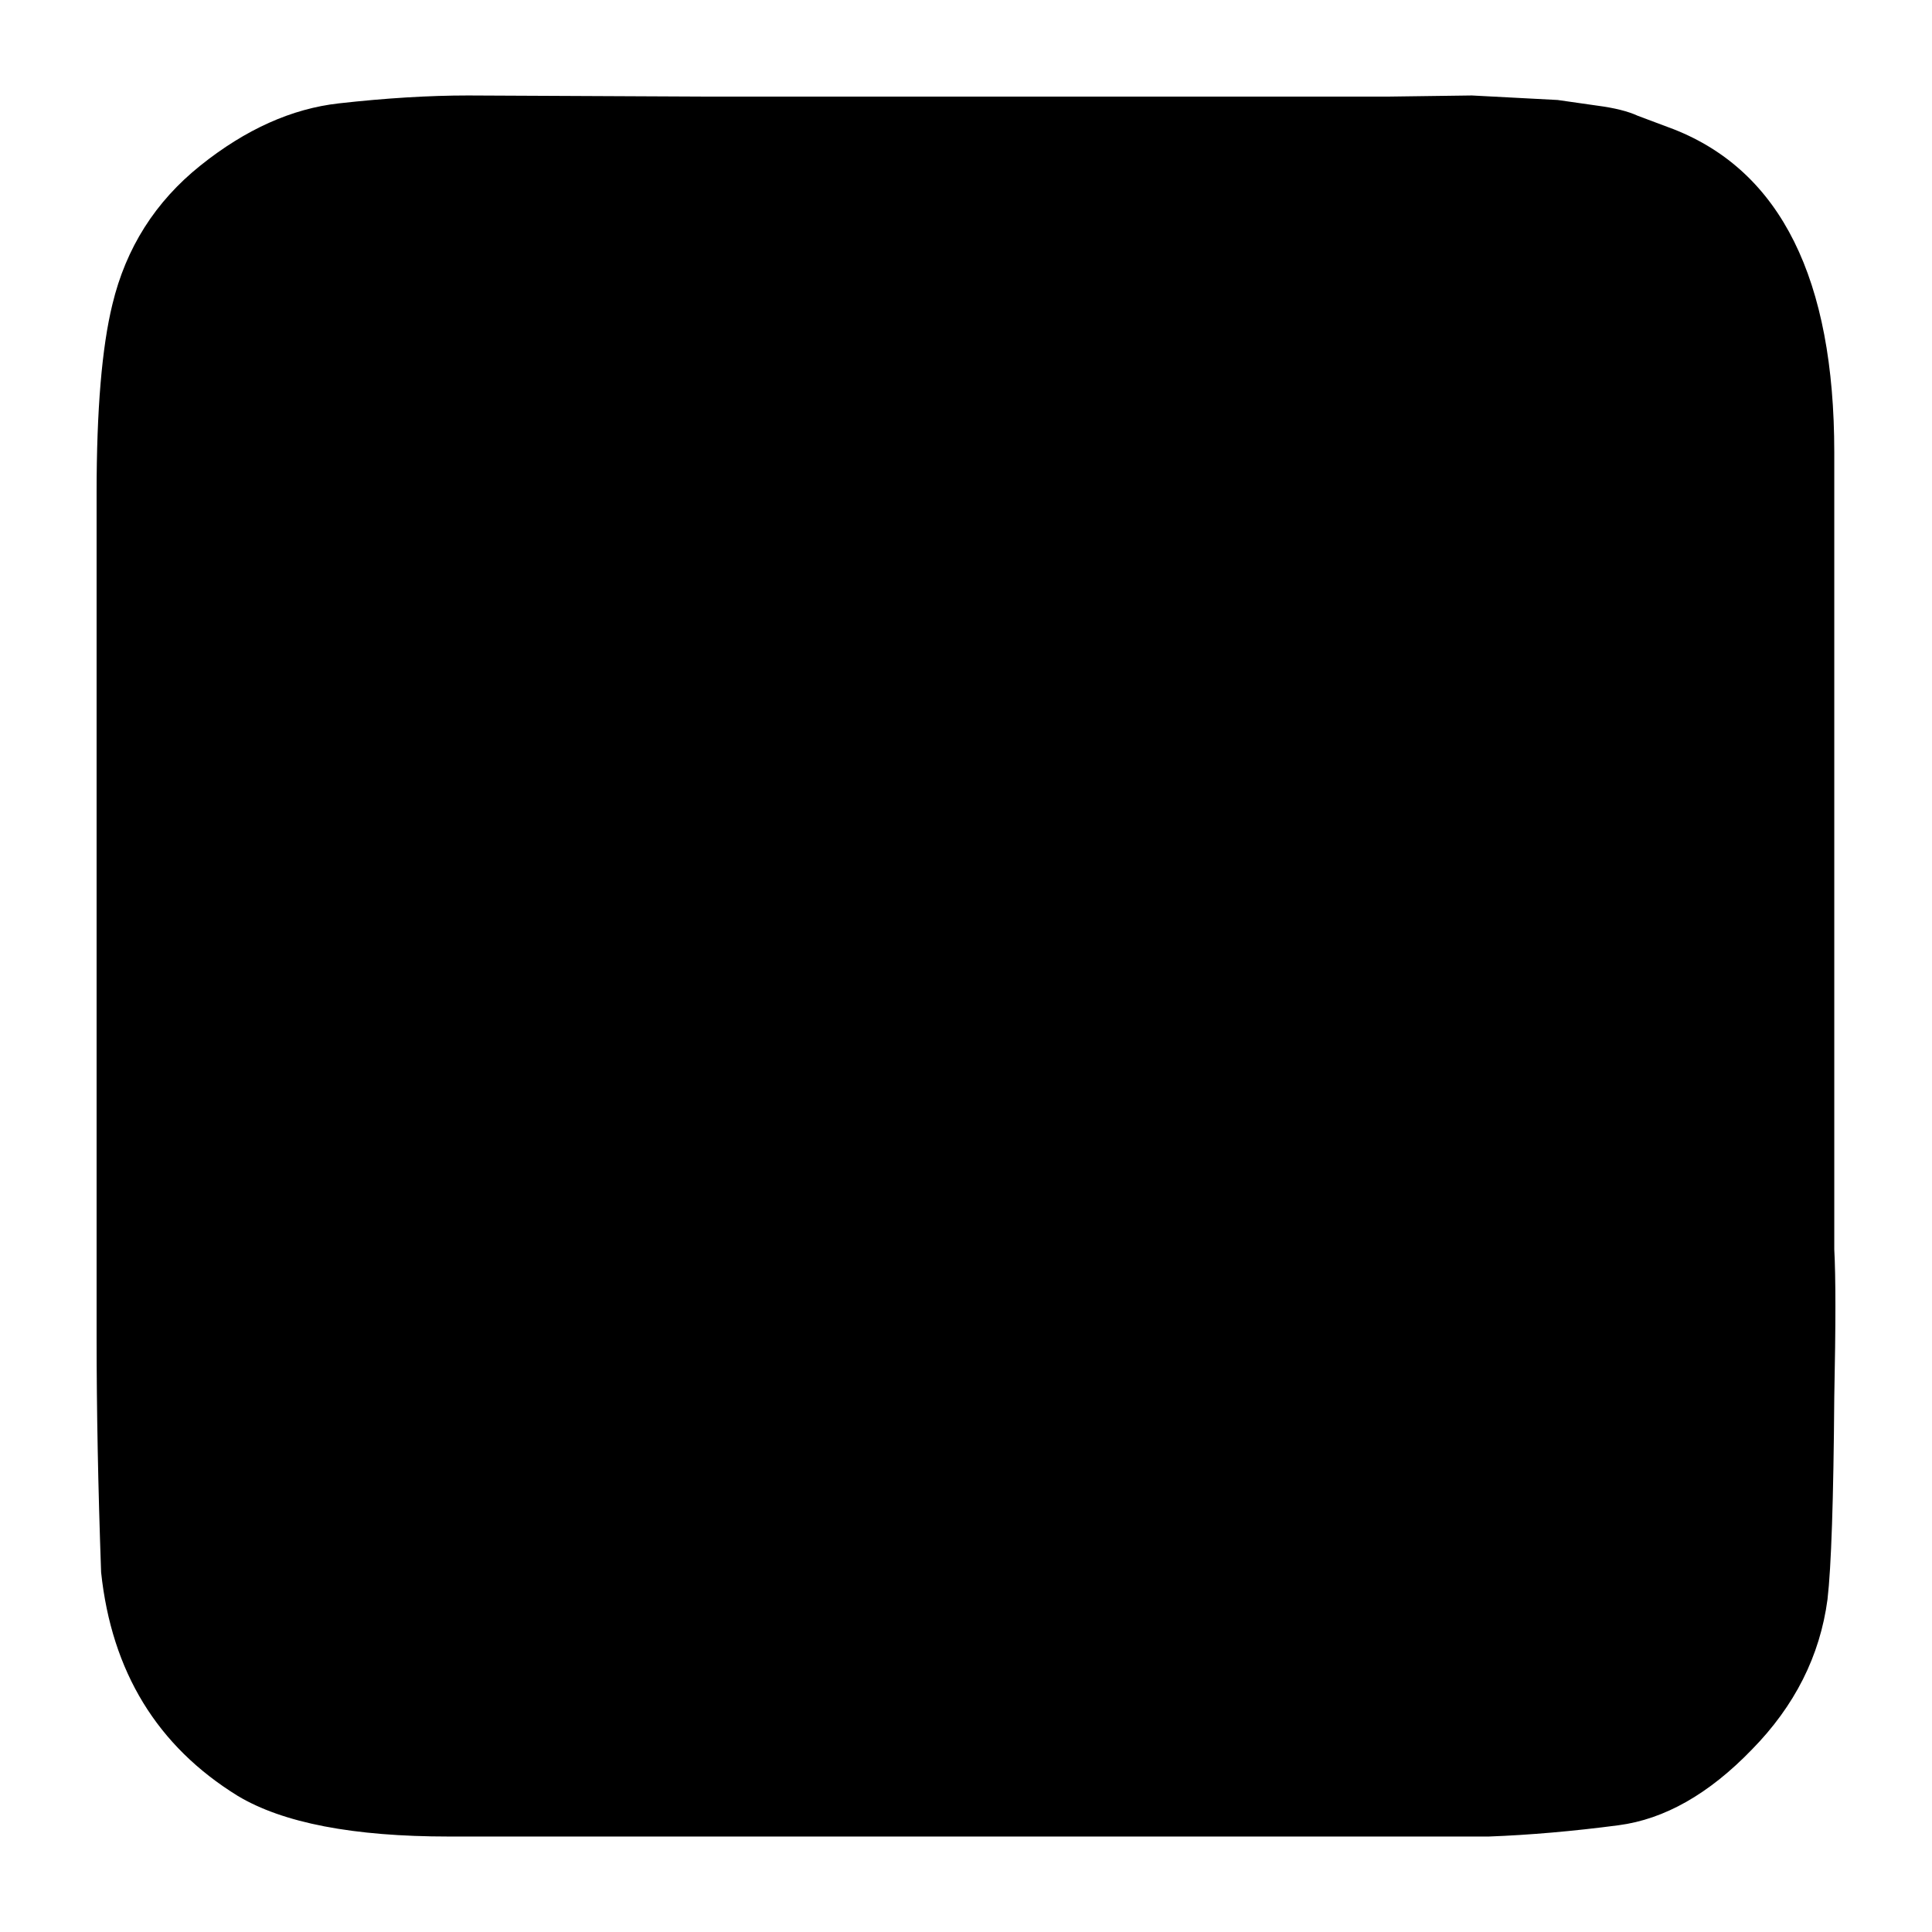
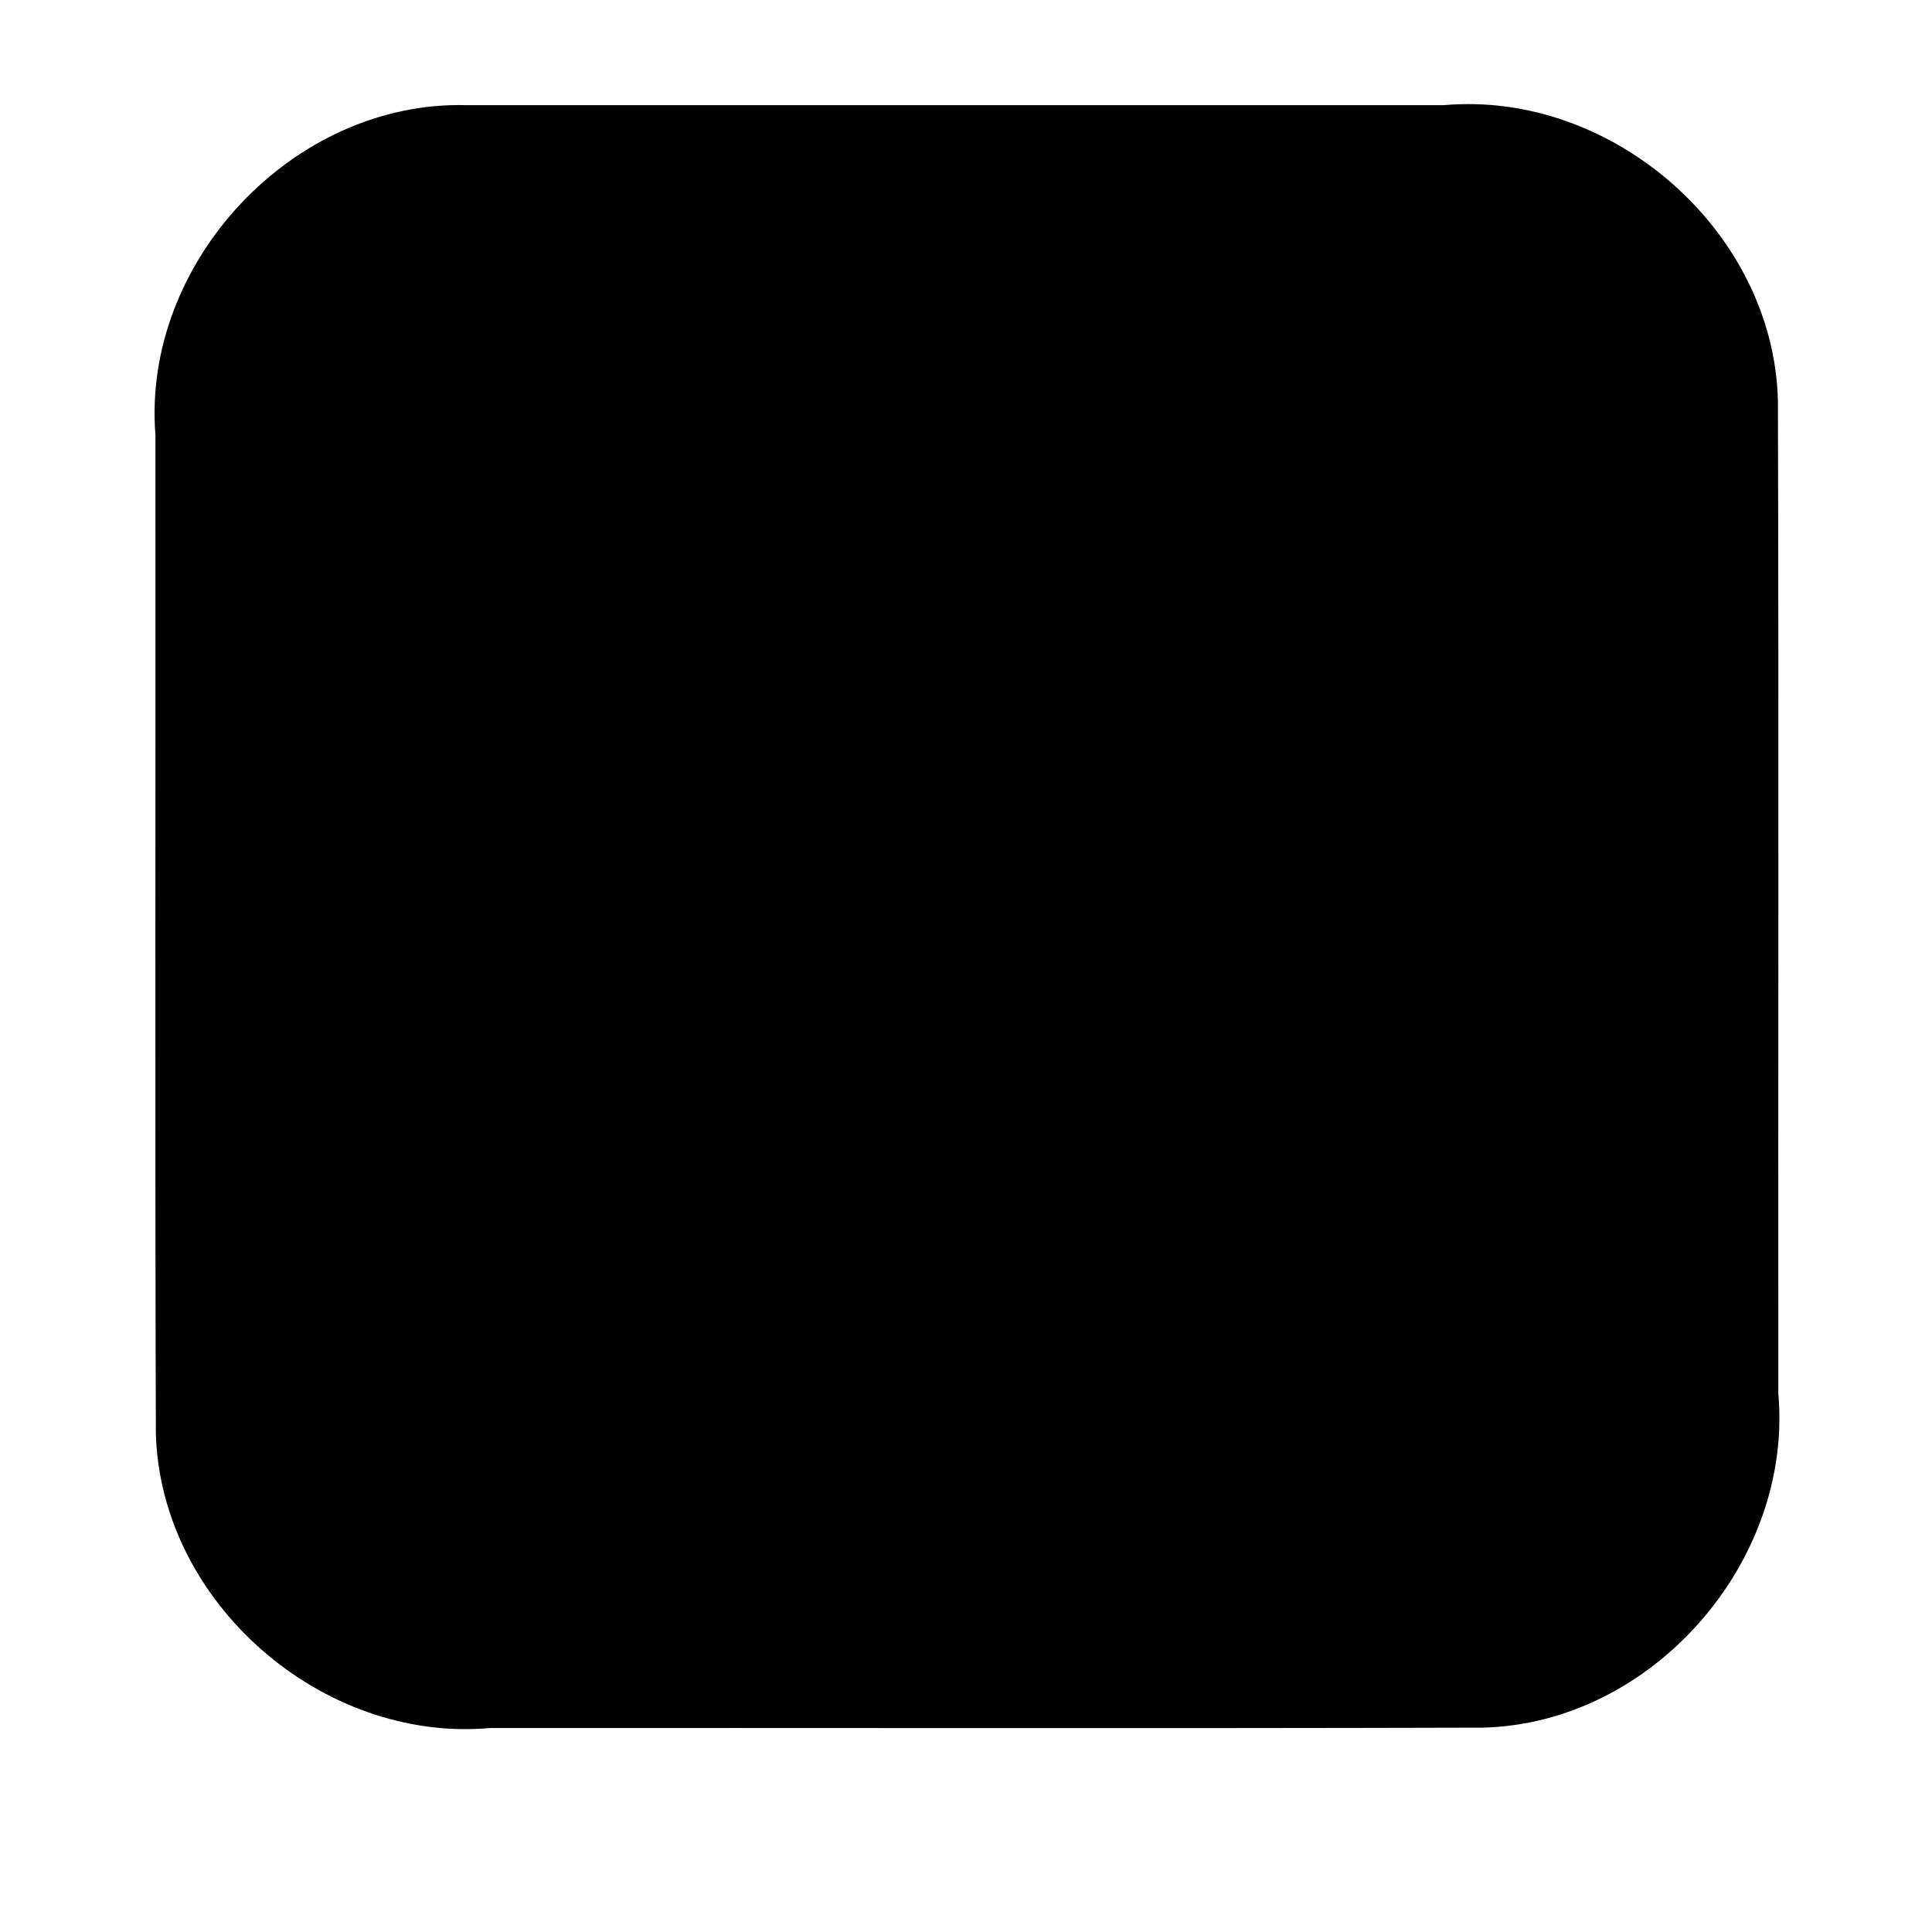
<svg xmlns="http://www.w3.org/2000/svg" width="1000" height="1000" id="svg2989" version="1.1">
  <defs id="defs5498" />
  <g id="layer1">
-     <g transform="matrix(0.5844156,0,0,-0.5844156,-55.1948,894.4805)" id="g4">
-       <path d="m 272,1384 c 40,32 80.833,50.333 122.5,55 41.667,4.667 79.833,7 114.5,7 l 211,-1 604,0 74,1 76,-4 35,-5 c 15.333,-2 27.333,-5 36,-9 l 32,-12 c 94.667,-37.333 142,-132.667 142,-286 l 0,-18 0,-121 0,-567 c 0.667,-12 1,-28.833 1,-50.5 0,-21.667 -0.333,-48.5 -1,-80.5 -0.667,-90.667 -2.667,-150.333 -6,-179 -6.667,-50 -29,-94.333 -67,-133 -38,-39.333 -77.333,-61.667 -118,-67 -40.667,-5.333 -79,-8.667 -115,-10 l -228,0 -614,0 -79,0 c -84.667,0 -147,12 -187,36 -71.333,44 -111.667,110 -121,198 -2.667,74.667 -4,144 -4,208 l 0,600 0,131 0,17 c 0,73.333 4.667,129 14,167 12,50 38,91 78,123 z" id="path6" style="fill:currentColor" />
-     </g>
+     <path style="color:#000000;fill:#000000;fill-opacity:1;fill-rule:nonzero;stroke:none;stroke-width:3.543;marker:none;visibility:visible;display:inline;overflow:visible;enable-background:accumulate" d="m 241.734,54.437 c -89.88,-2.579 -168.443,81.419 -161.28,170.784 0.139,172.076 -0.279,344.16 0.21,516.231 2.12,87.825 85.869,160.715 172.949,152.985 171.284,-0.139 342.576,0.279 513.856,-0.21 87.825,-2.12 160.715,-85.869 152.985,-172.949 -0.139,-171.284 0.279,-342.576 -0.21,-513.856 C 918.125,119.597 834.376,46.706 747.295,54.437 c -168.52,0 -337.04,0 -505.561,0 z" id="rect2985-8" />
  </g>
</svg>
